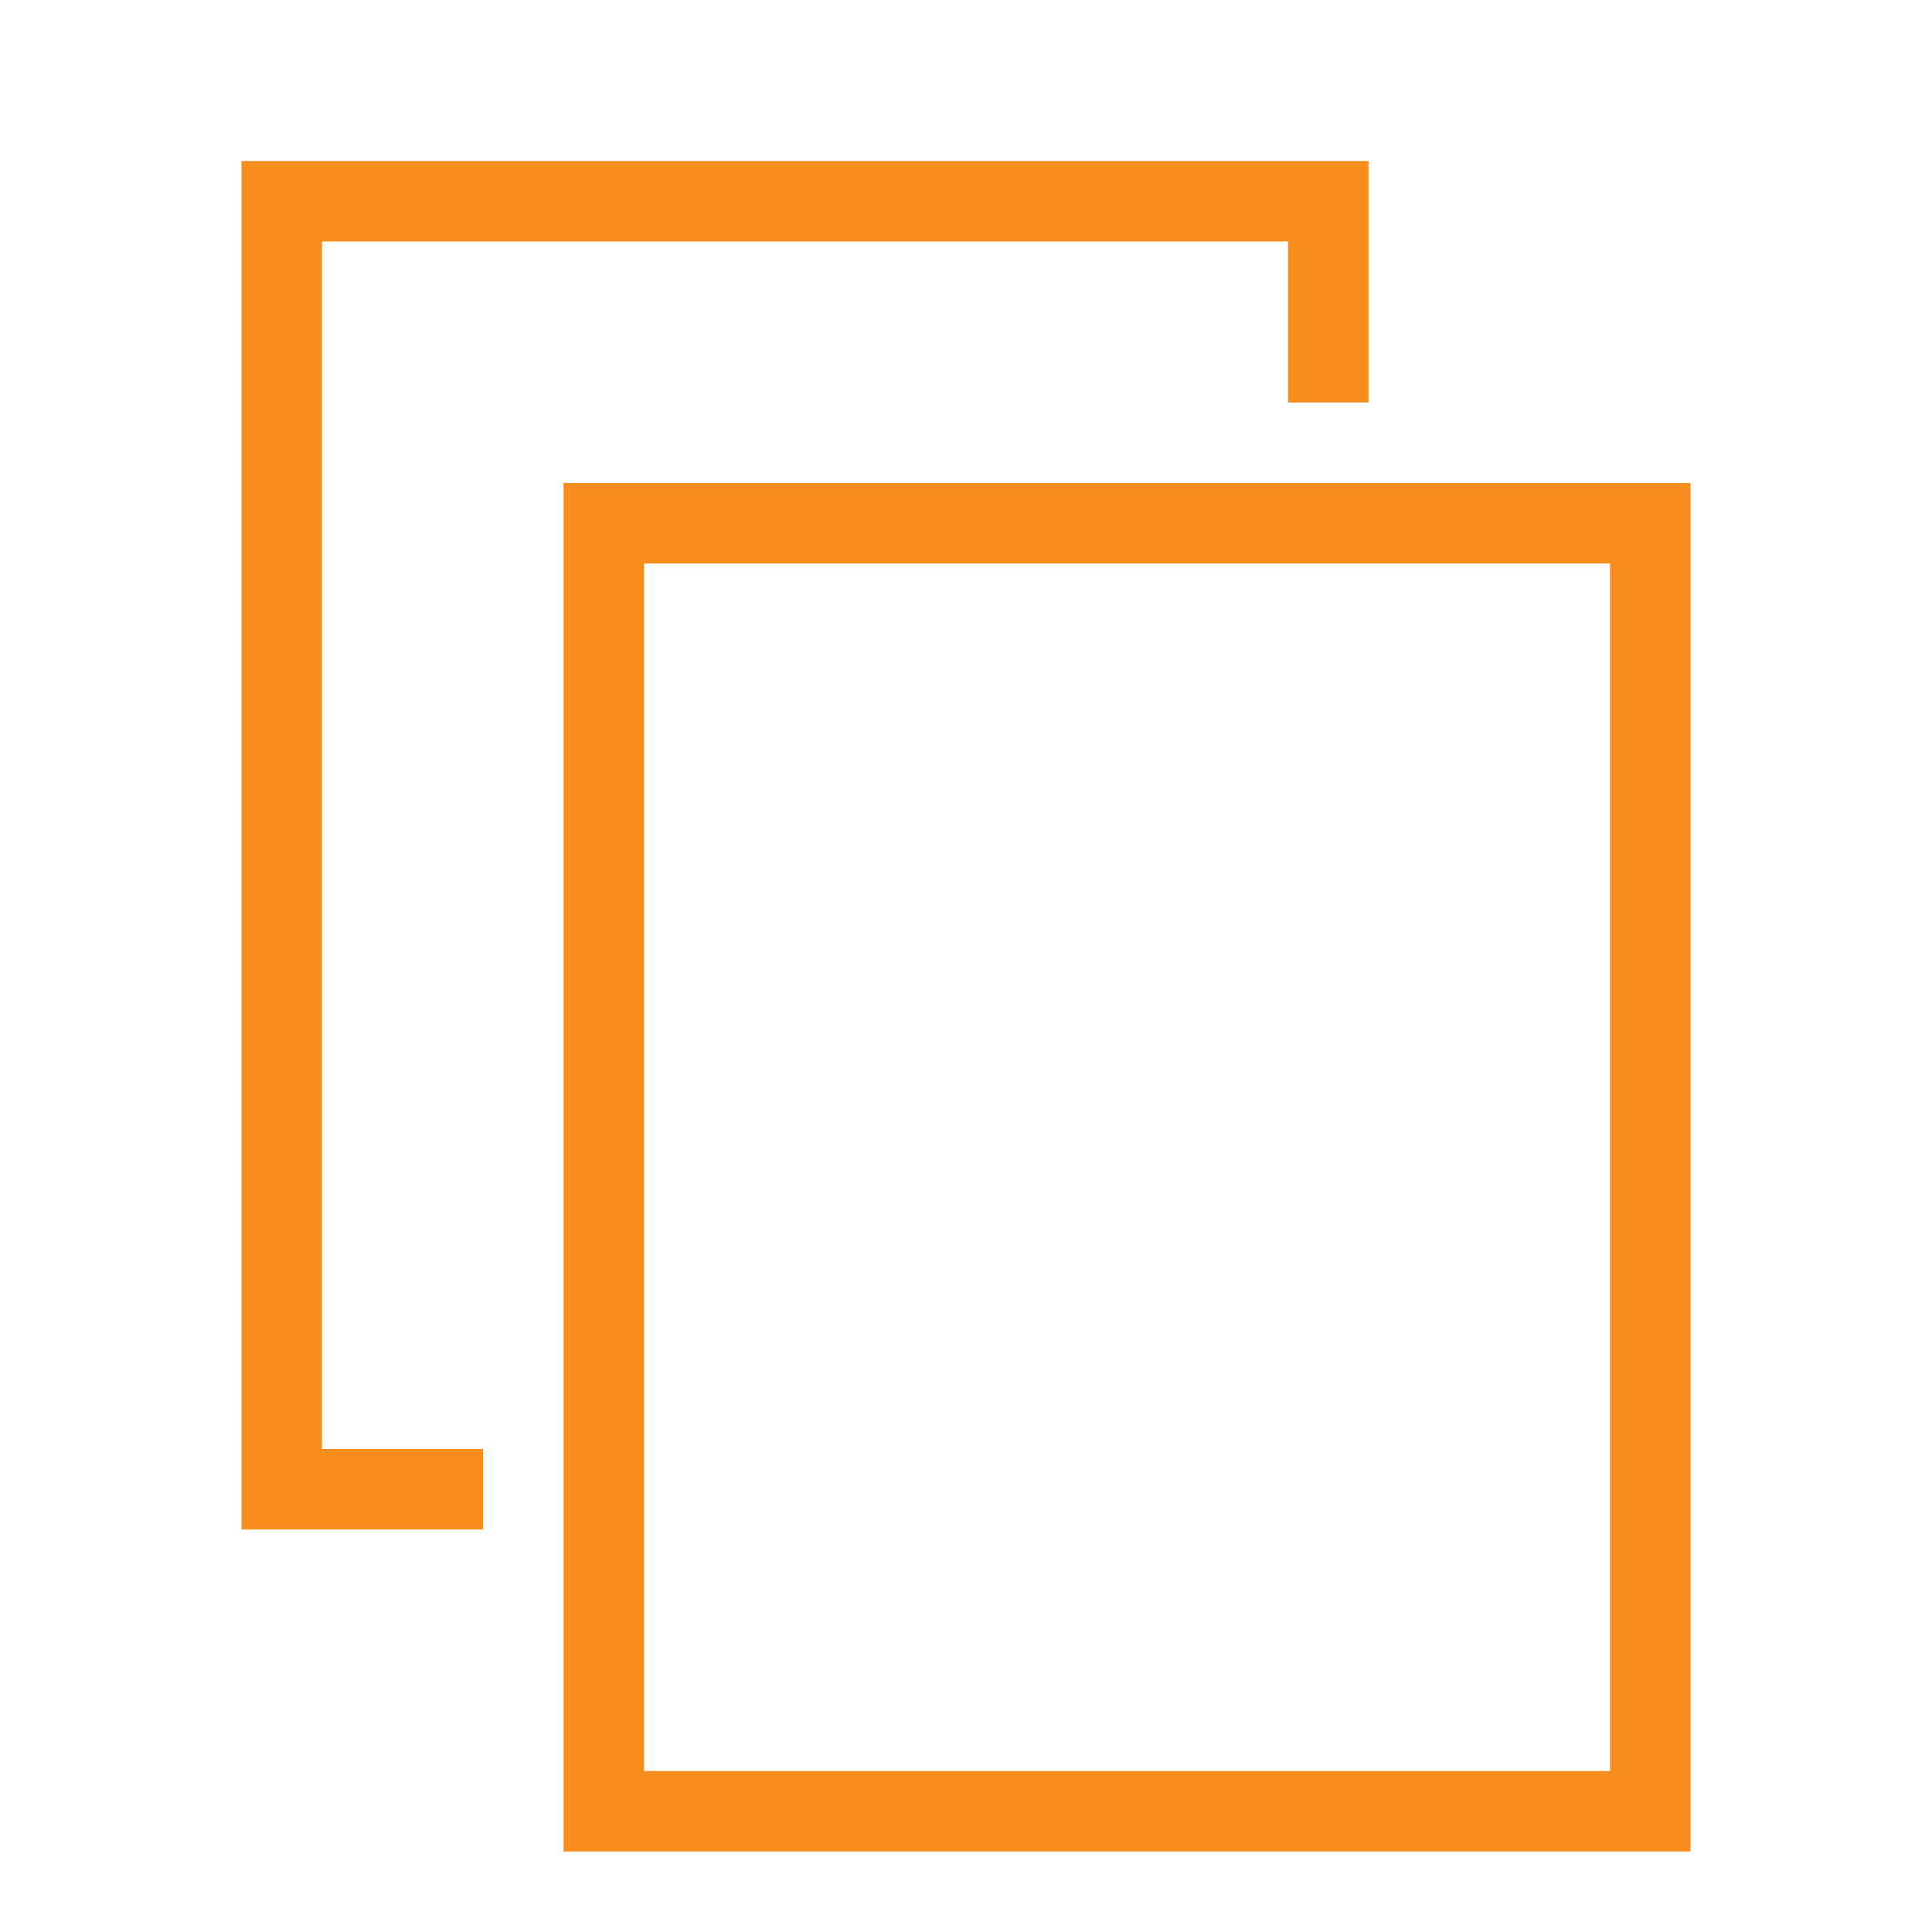
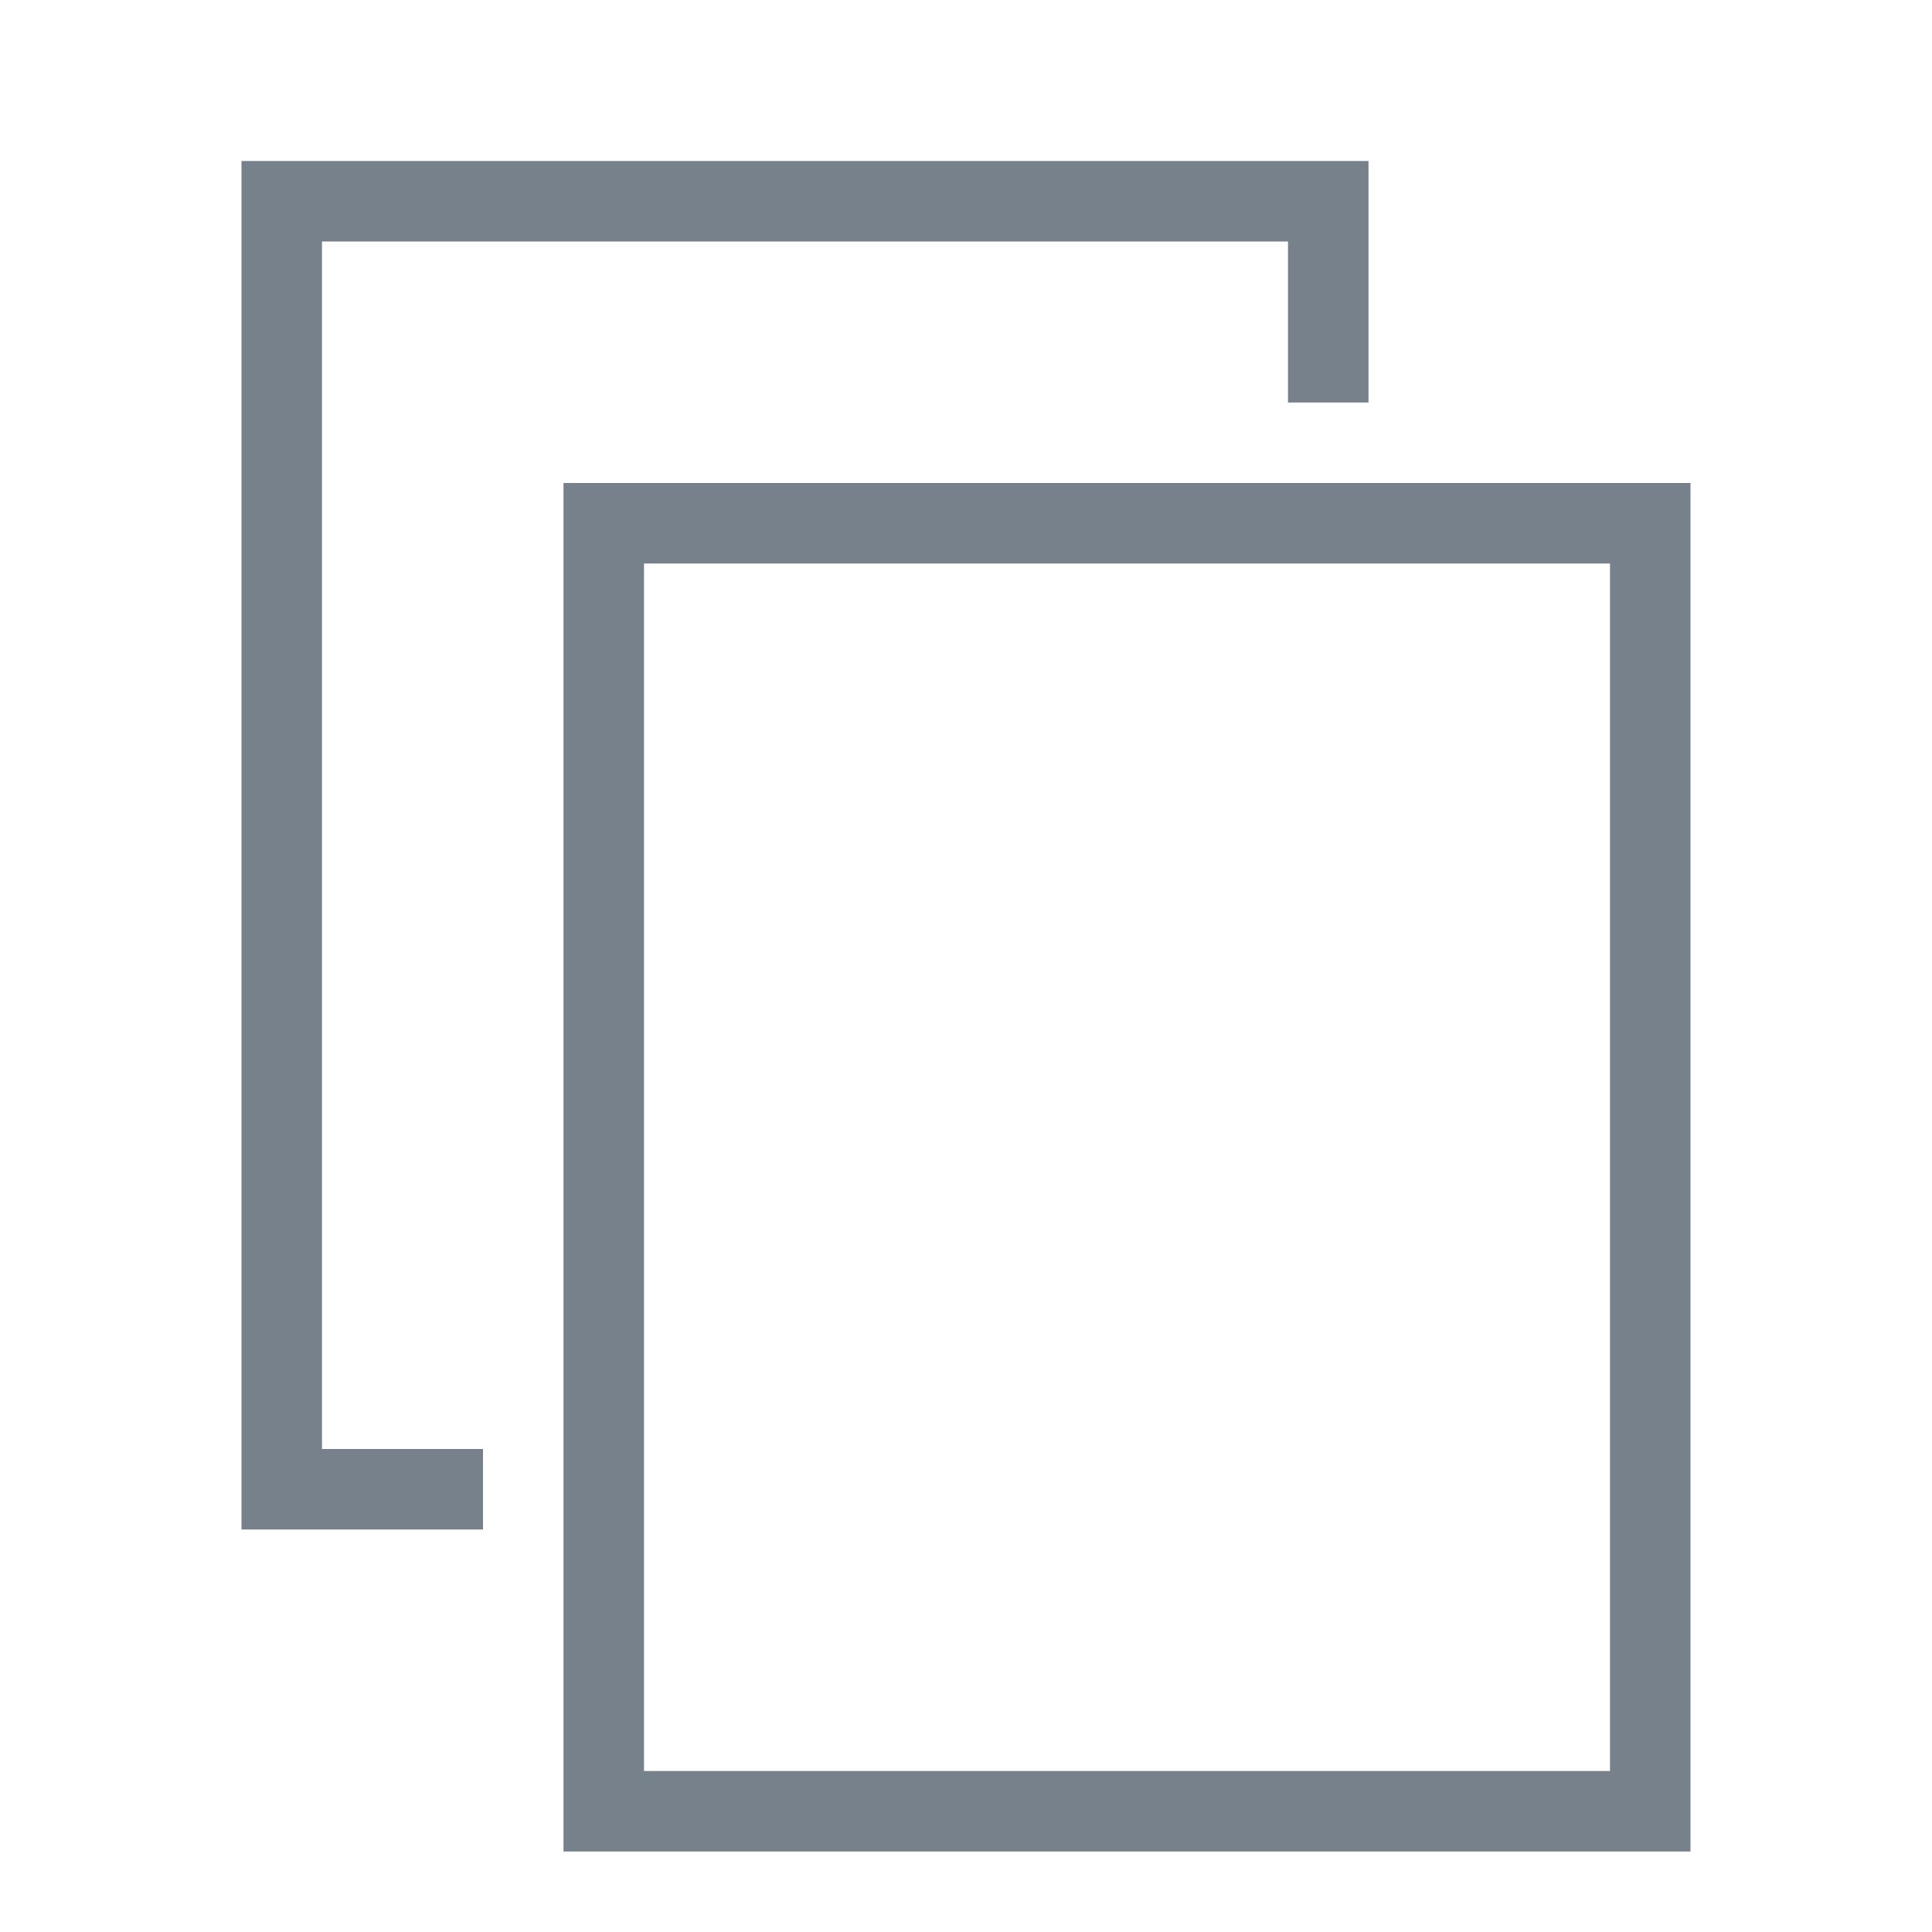
<svg xmlns="http://www.w3.org/2000/svg" width="24" height="24">
-   <path fill="#F78D1E" fill-rule="evenodd" d="M7 6h14v1H7V6zM3 2h14v1H3V2zm4 5h1v16H7V7zM3 18h3v1H3v-1zM3 3h1v15H3V3zm13 0h1v2h-1V3zM8 22h13v1H8v-1zM20 7h1v15h-1V7z" />
+   <path fill="#77818C" fill-rule="evenodd" d="M7 6h14v1H7V6zM3 2h14v1H3V2zm4 5h1v16H7V7zM3 18h3v1H3v-1zM3 3h1v15H3V3zm13 0h1v2h-1V3zM8 22h13v1H8v-1zM20 7h1v15h-1V7z" />
</svg>
